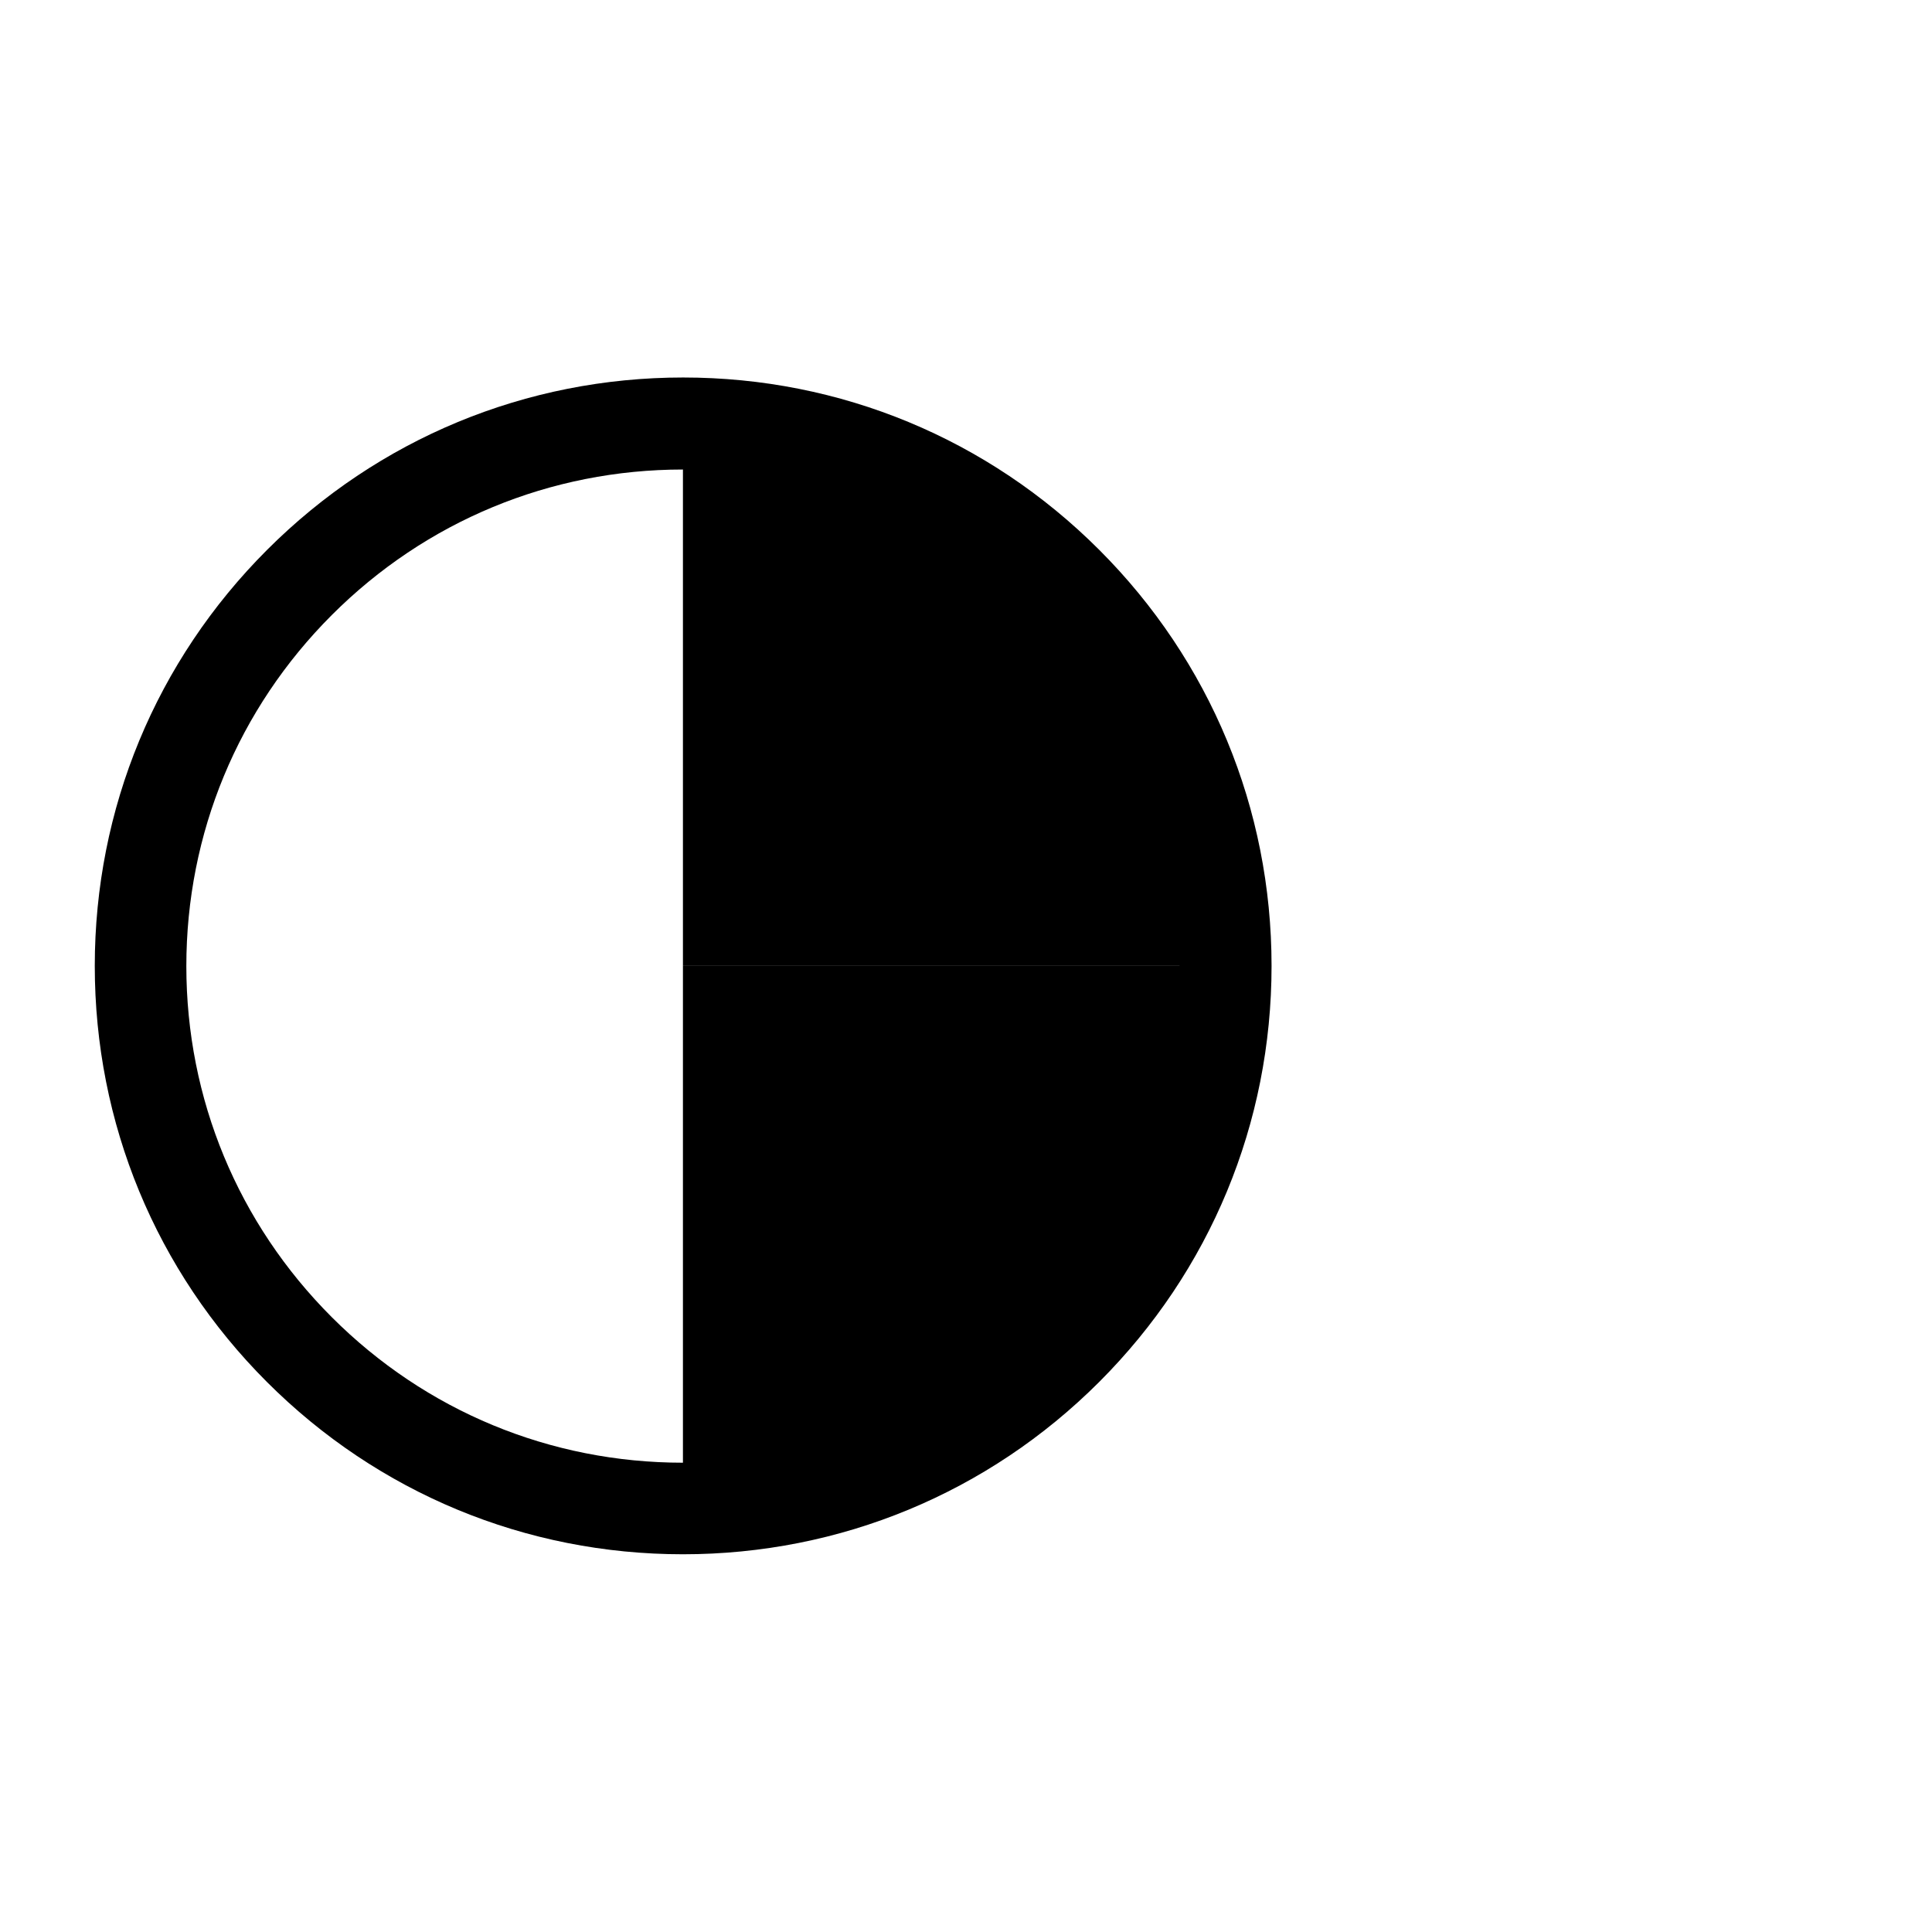
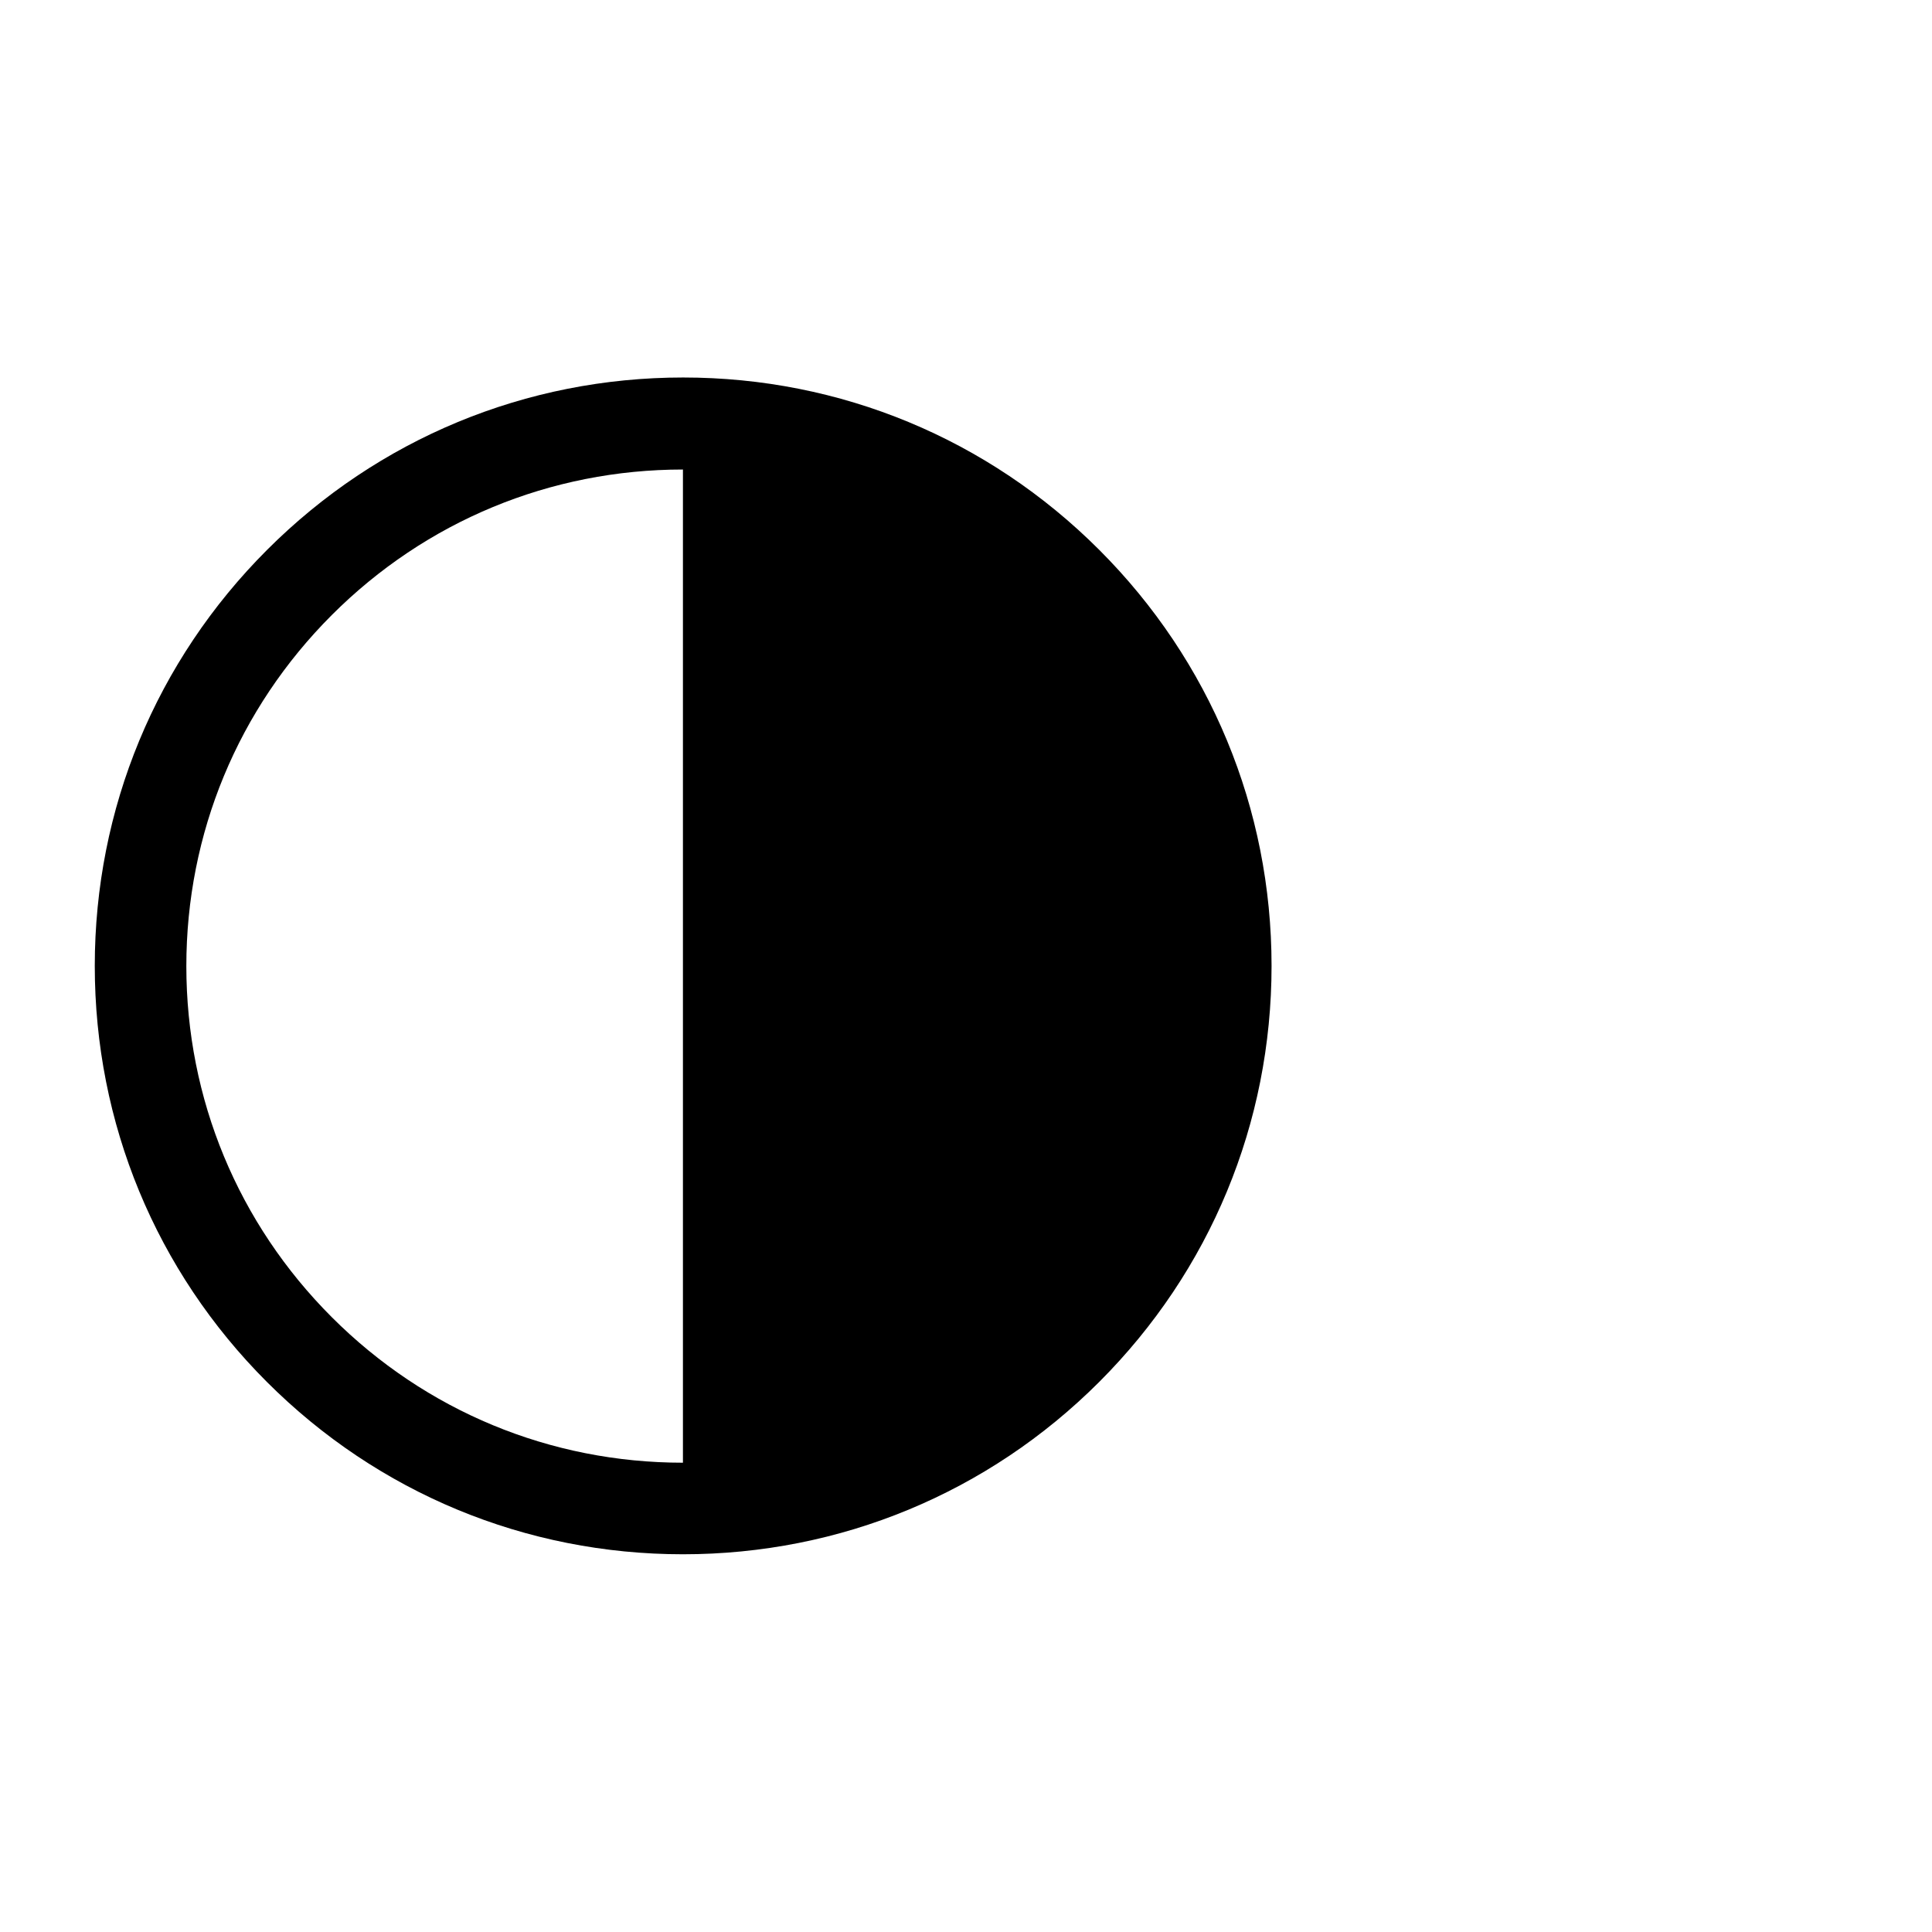
<svg xmlns="http://www.w3.org/2000/svg" version="1.1" id="Ebene_1" x="0px" y="0px" viewBox="0 0 841.9 841.9" enable-background="new 0 0 841.9 841.9" xml:space="preserve">
  <g>
    <path d="M297.6,677.3c-68.5,0-132.9-26.7-181.3-75.1S41.3,489.4,41.3,420.9s26.7-132.9,75.1-181.3c48.4-48.4,112.8-75.1,181.3-75.1   s132.9,26.7,181.3,75.1c48.4,48.4,75.1,112.8,75.1,181.3s-26.7,132.9-75.1,181.3S366.1,677.3,297.6,677.3z M297.6,204.6   c-57.8,0-112.1,22.5-153,63.4c-40.9,40.9-63.4,95.2-63.4,153c0,57.8,22.5,112.1,63.4,153c40.9,40.9,95.2,63.4,153,63.4   c57.8,0,112.1-22.5,153-63.4c40.9-40.9,63.4-95.2,63.4-153c0-57.8-22.5-112.1-63.4-153C409.8,227.1,355.4,204.6,297.6,204.6z" />
  </g>
-   <polygon points="465.2,601.6 534,420.9 297.6,420.9 297.6,657.3 " />
-   <polygon points="478.3,253.4 297.6,184.6 297.6,420.9 534,420.9 " />
+   <polygon points="465.2,601.6 534,420.9 478.3,253.4 297.6,184.6 297.6,420.9 297.6,657.3 " />
</svg>
